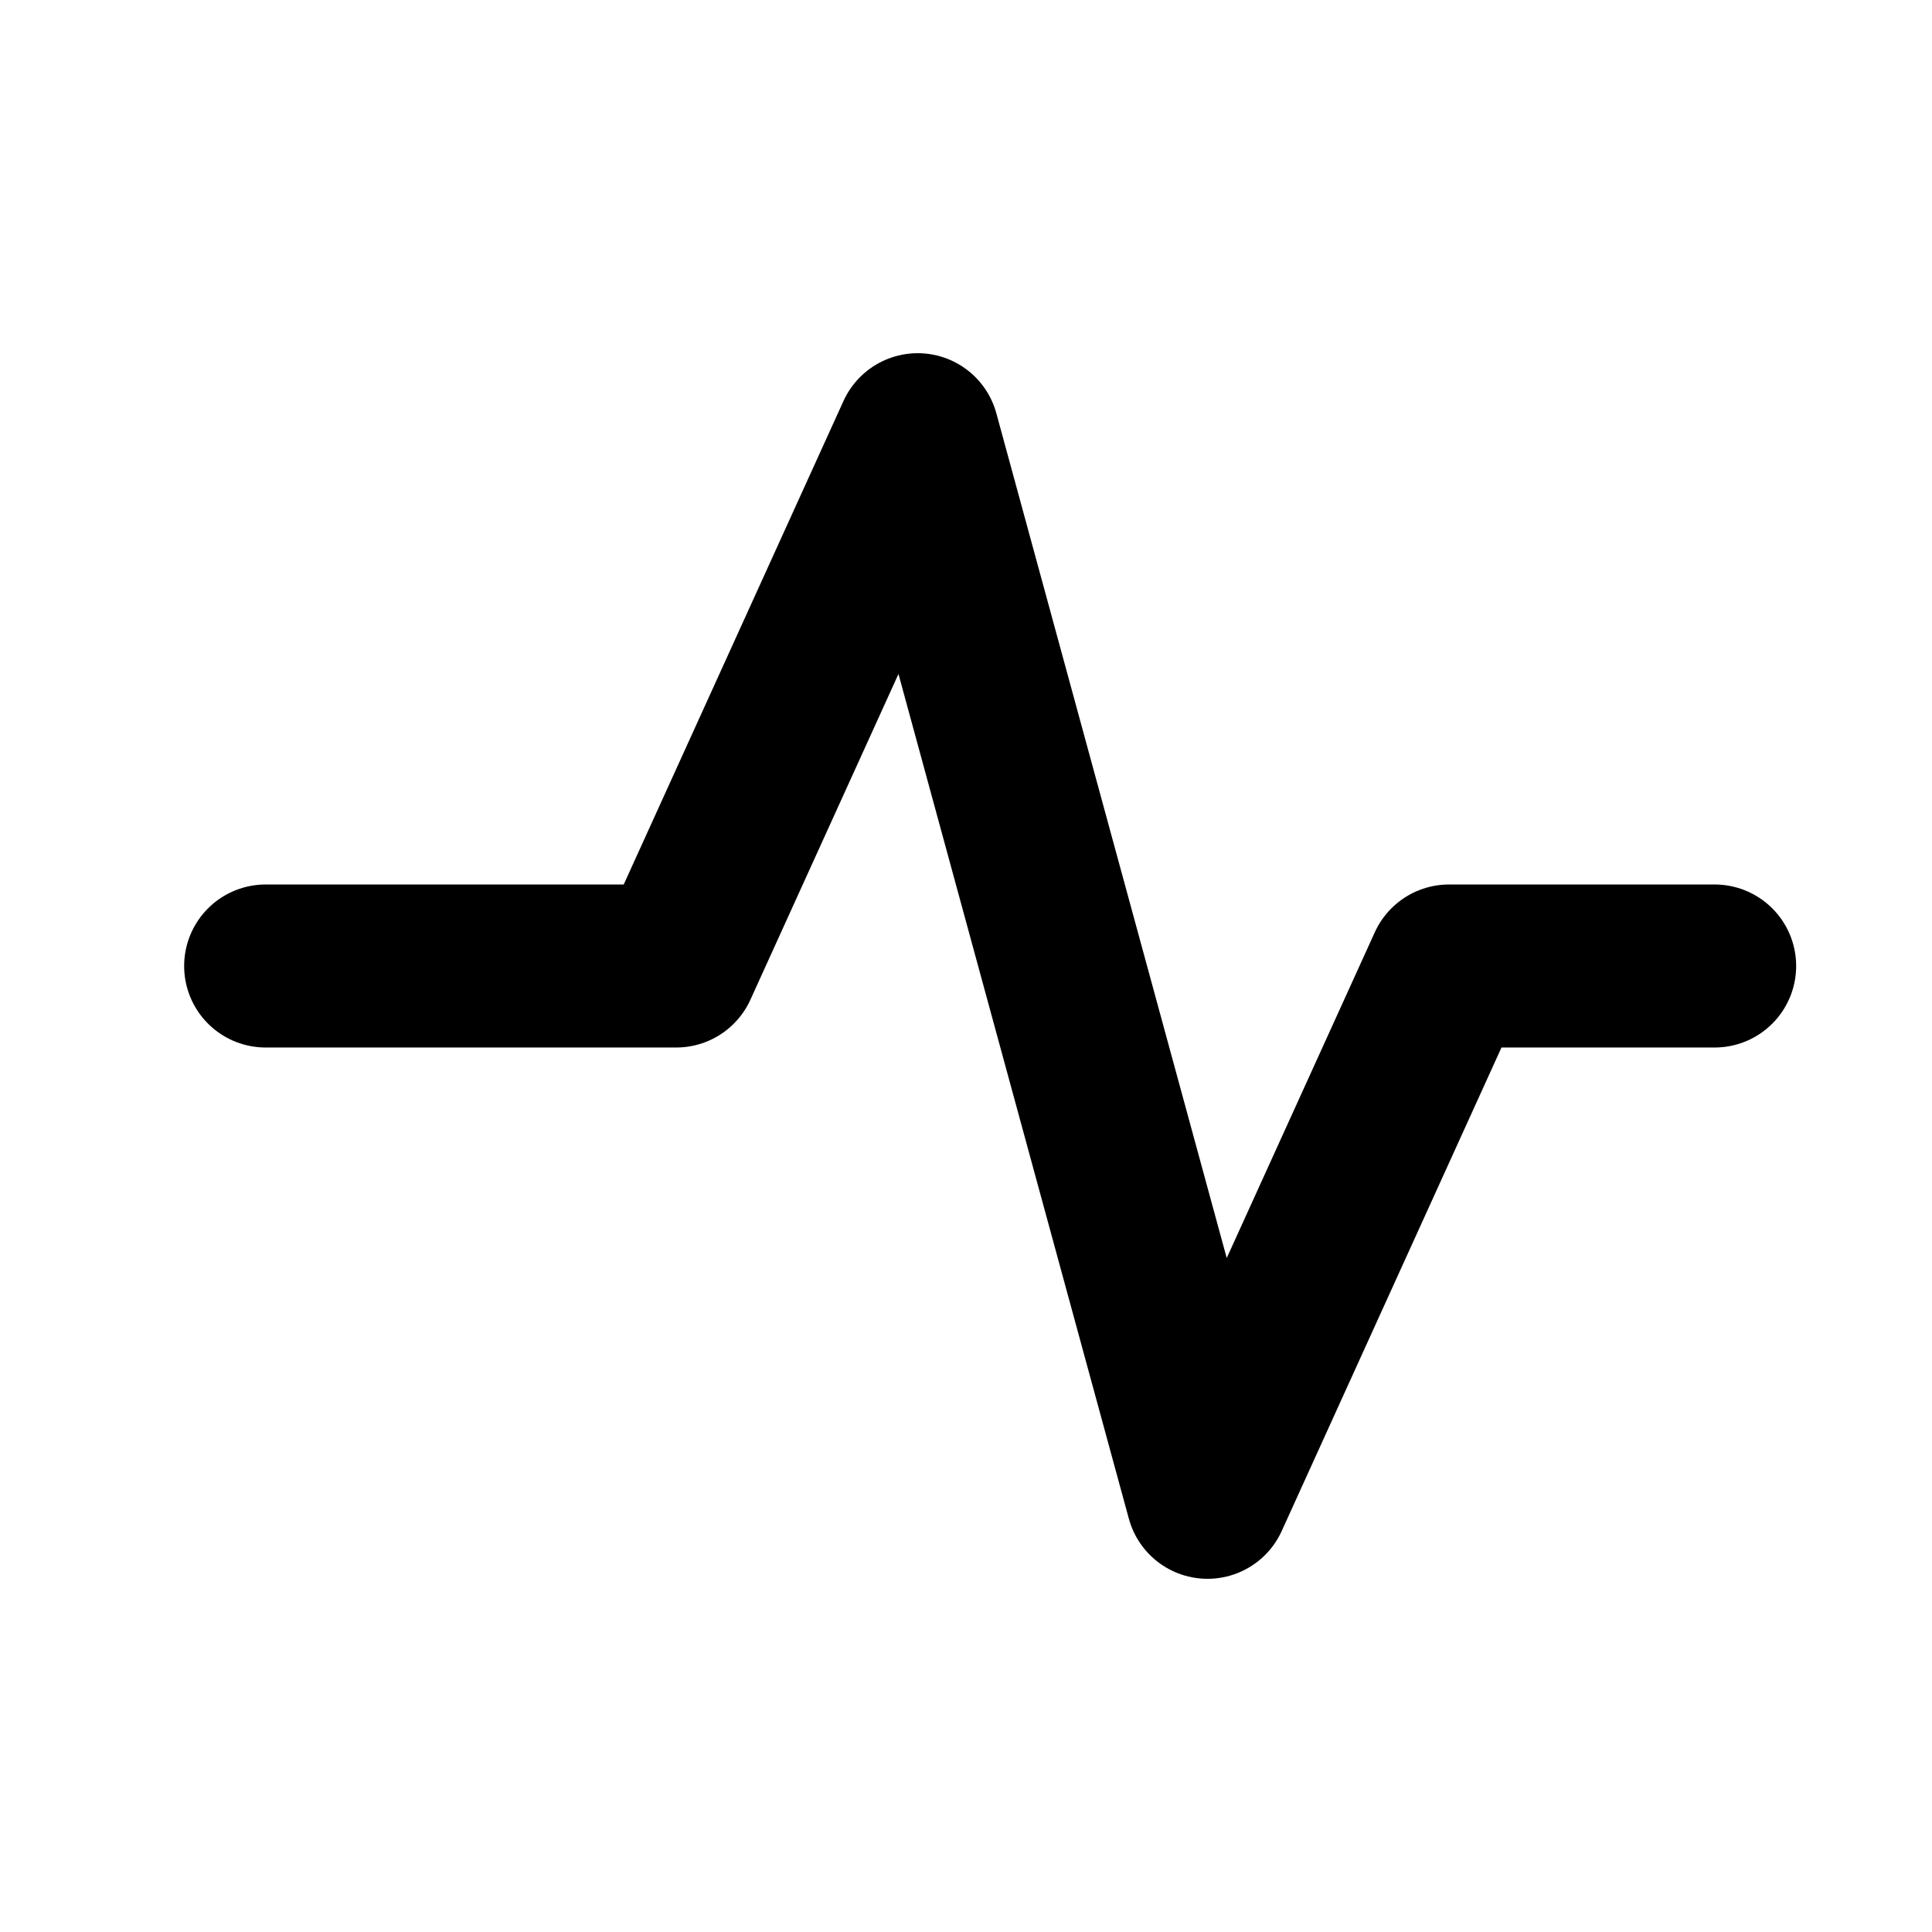
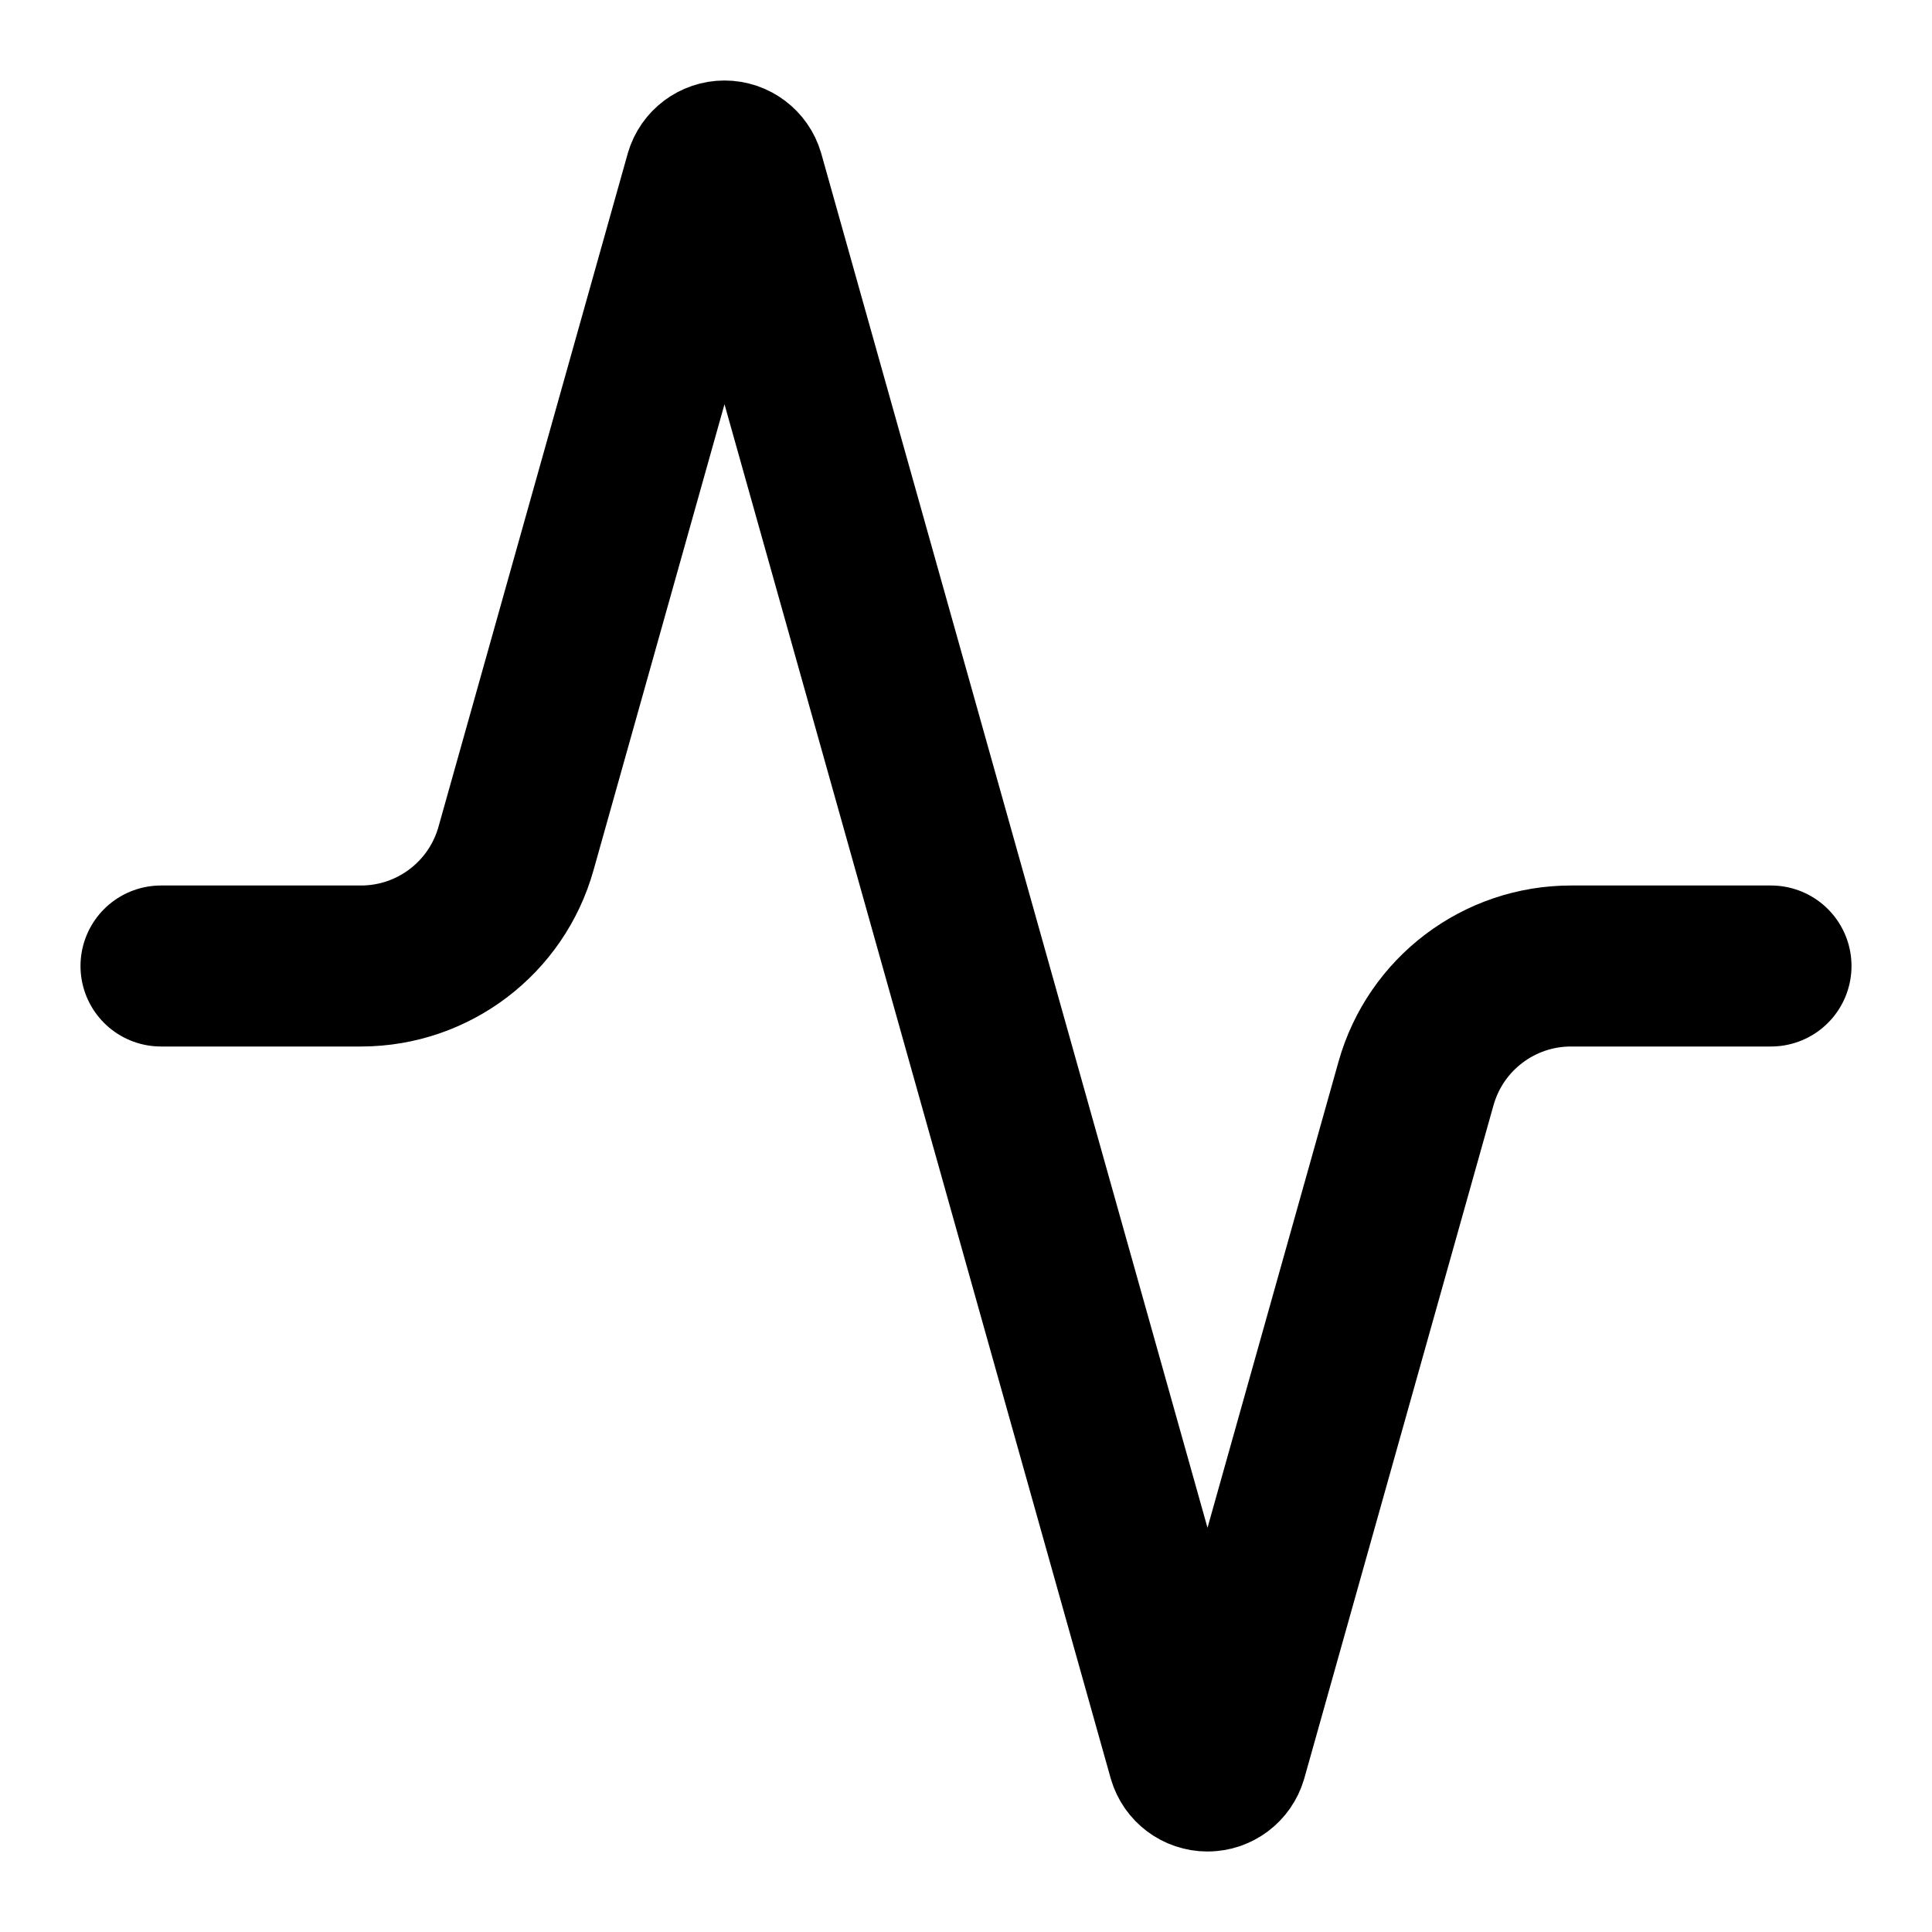
- <svg xmlns="http://www.w3.org/2000/svg" viewBox="0 0 16 16" fill="none" stroke="currentColor" stroke-width="1.35" stroke-linecap="round" stroke-linejoin="round">
-   <path d="M2.2 8h3.4l2-4.4 2.4 8.8 2-4.4h2.2" />
+ <svg xmlns="http://www.w3.org/2000/svg" viewBox="0 0 24 24" fill="none" stroke="currentColor" stroke-width="2" stroke-linecap="round" stroke-linejoin="round">
+   <path d="M22 12h-2.48a2 2 0 0 0-1.93 1.46l-2.35 8.36a.25.25 0 0 1-.48 0L9.24 2.18a.25.25 0 0 0-.48 0l-2.35 8.36A2 2 0 0 1 4.49 12H2" />
</svg>
